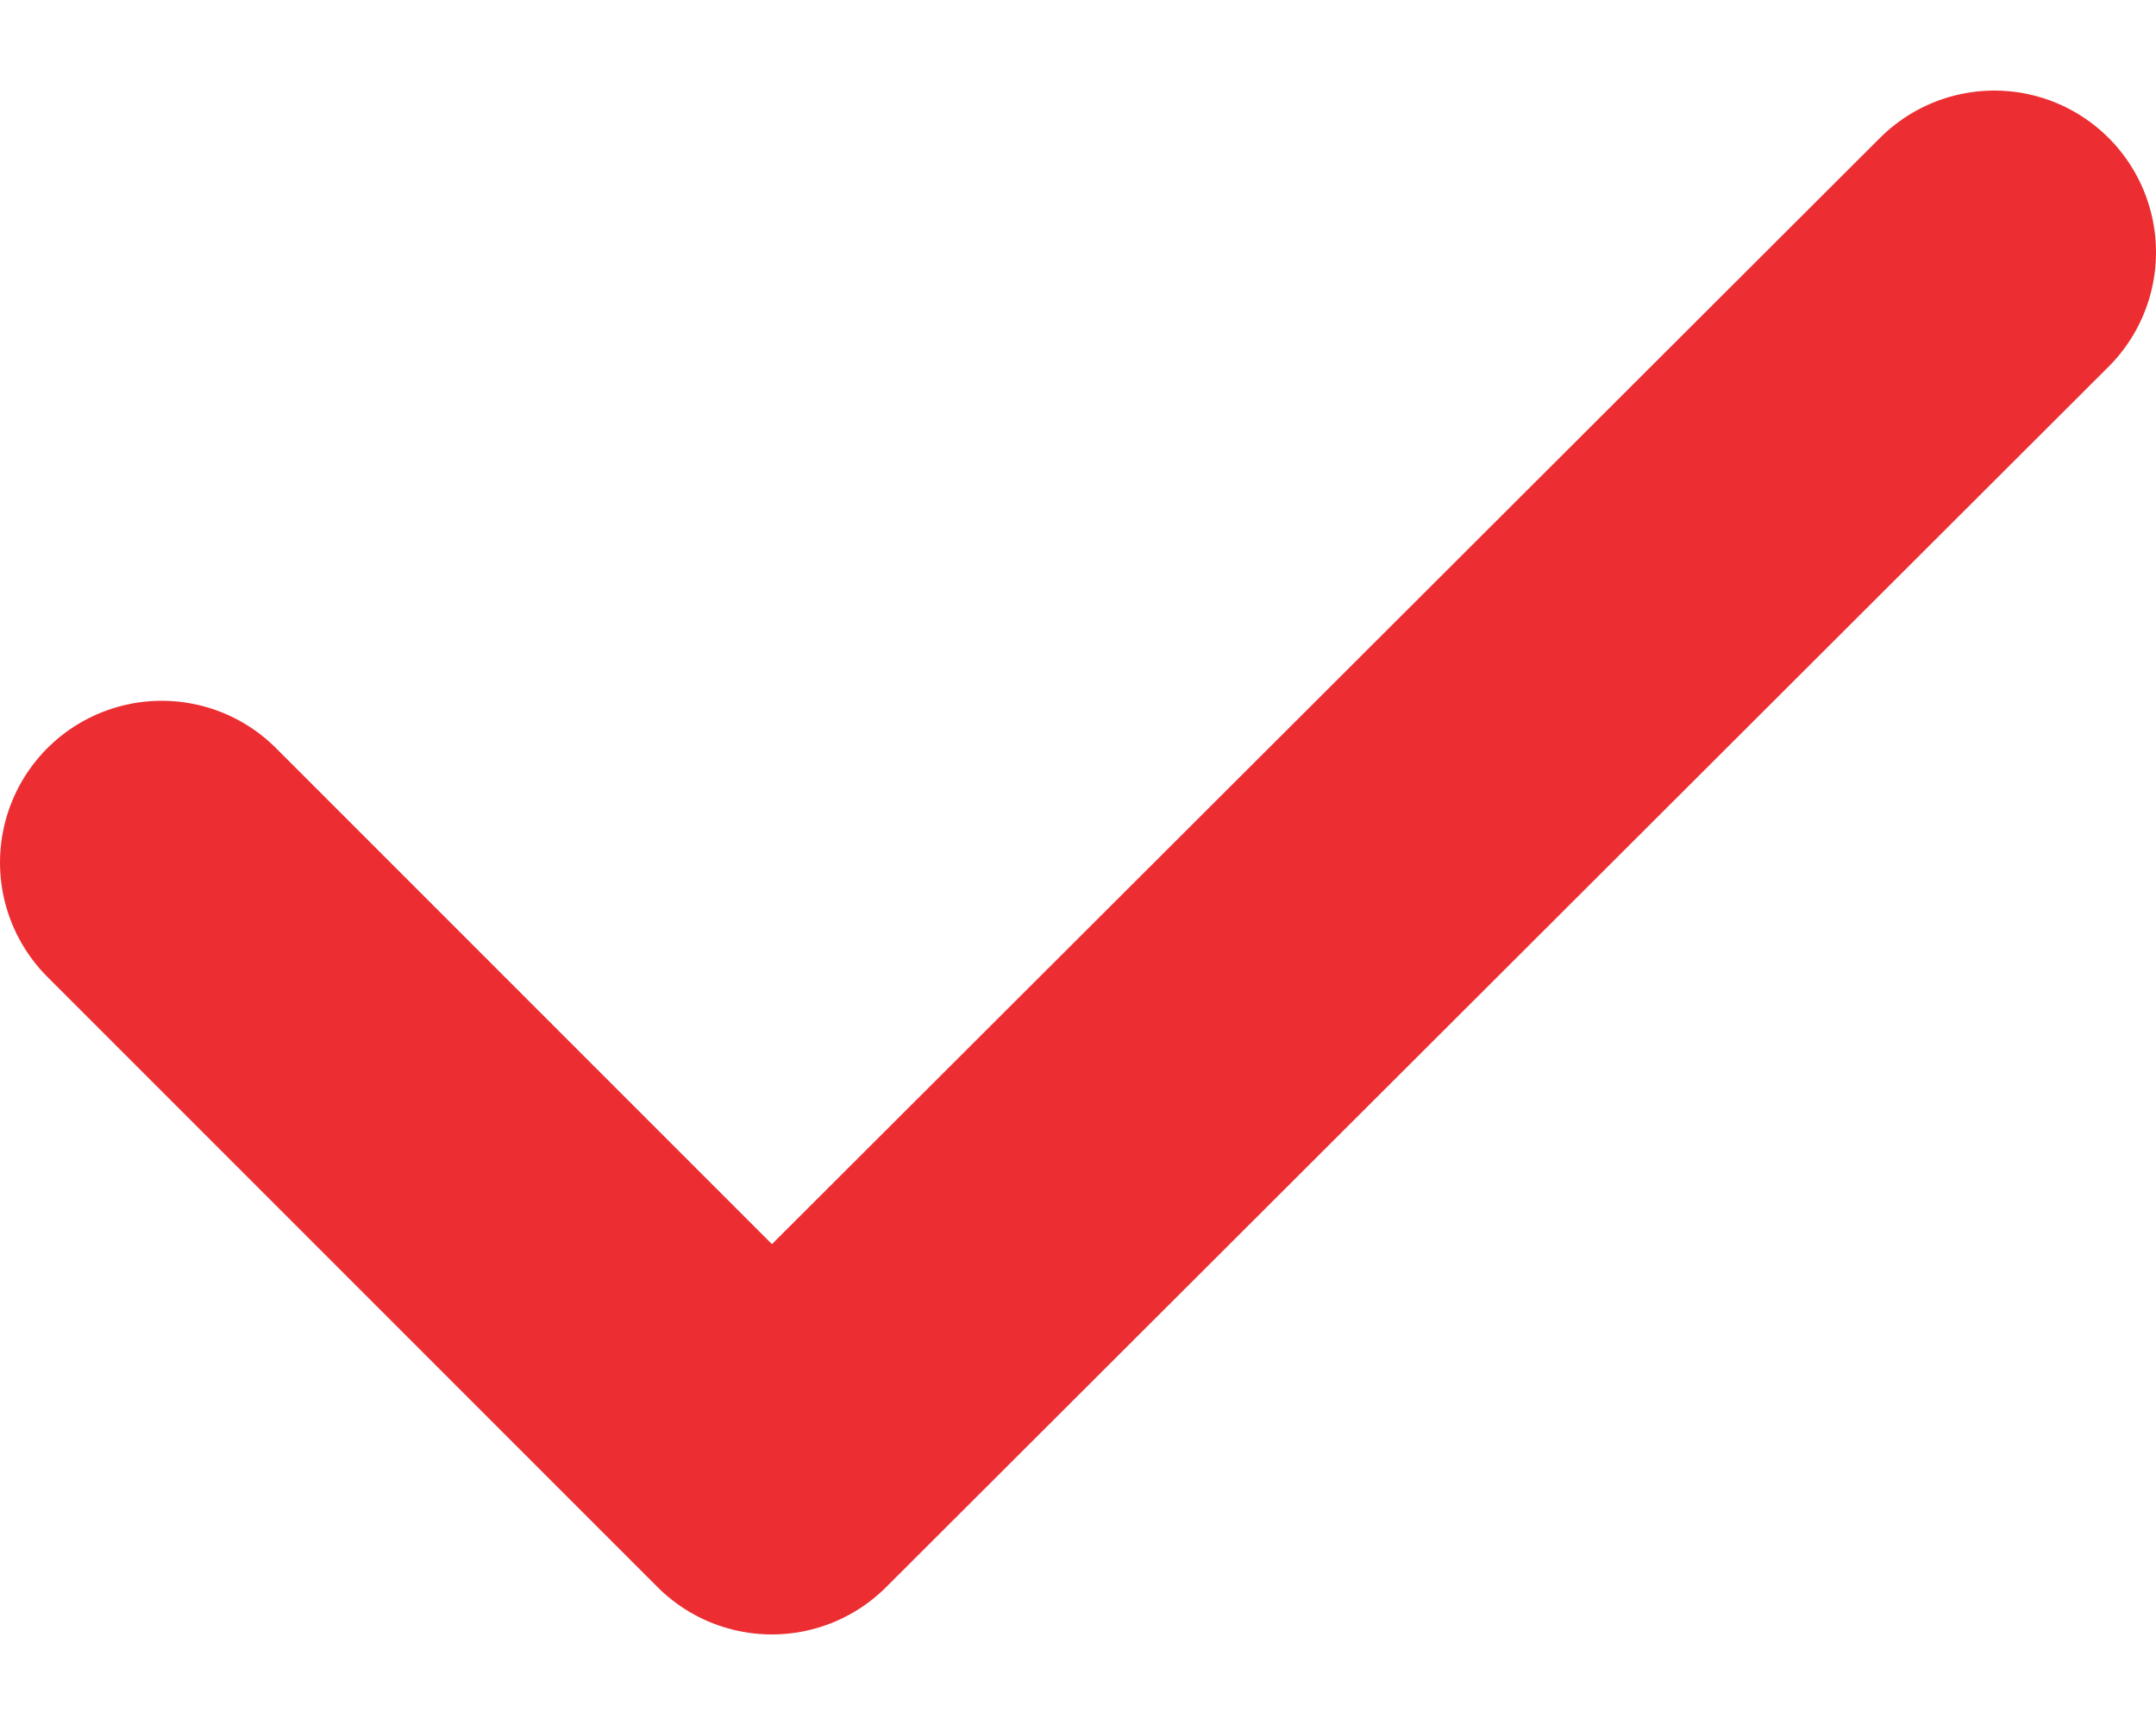
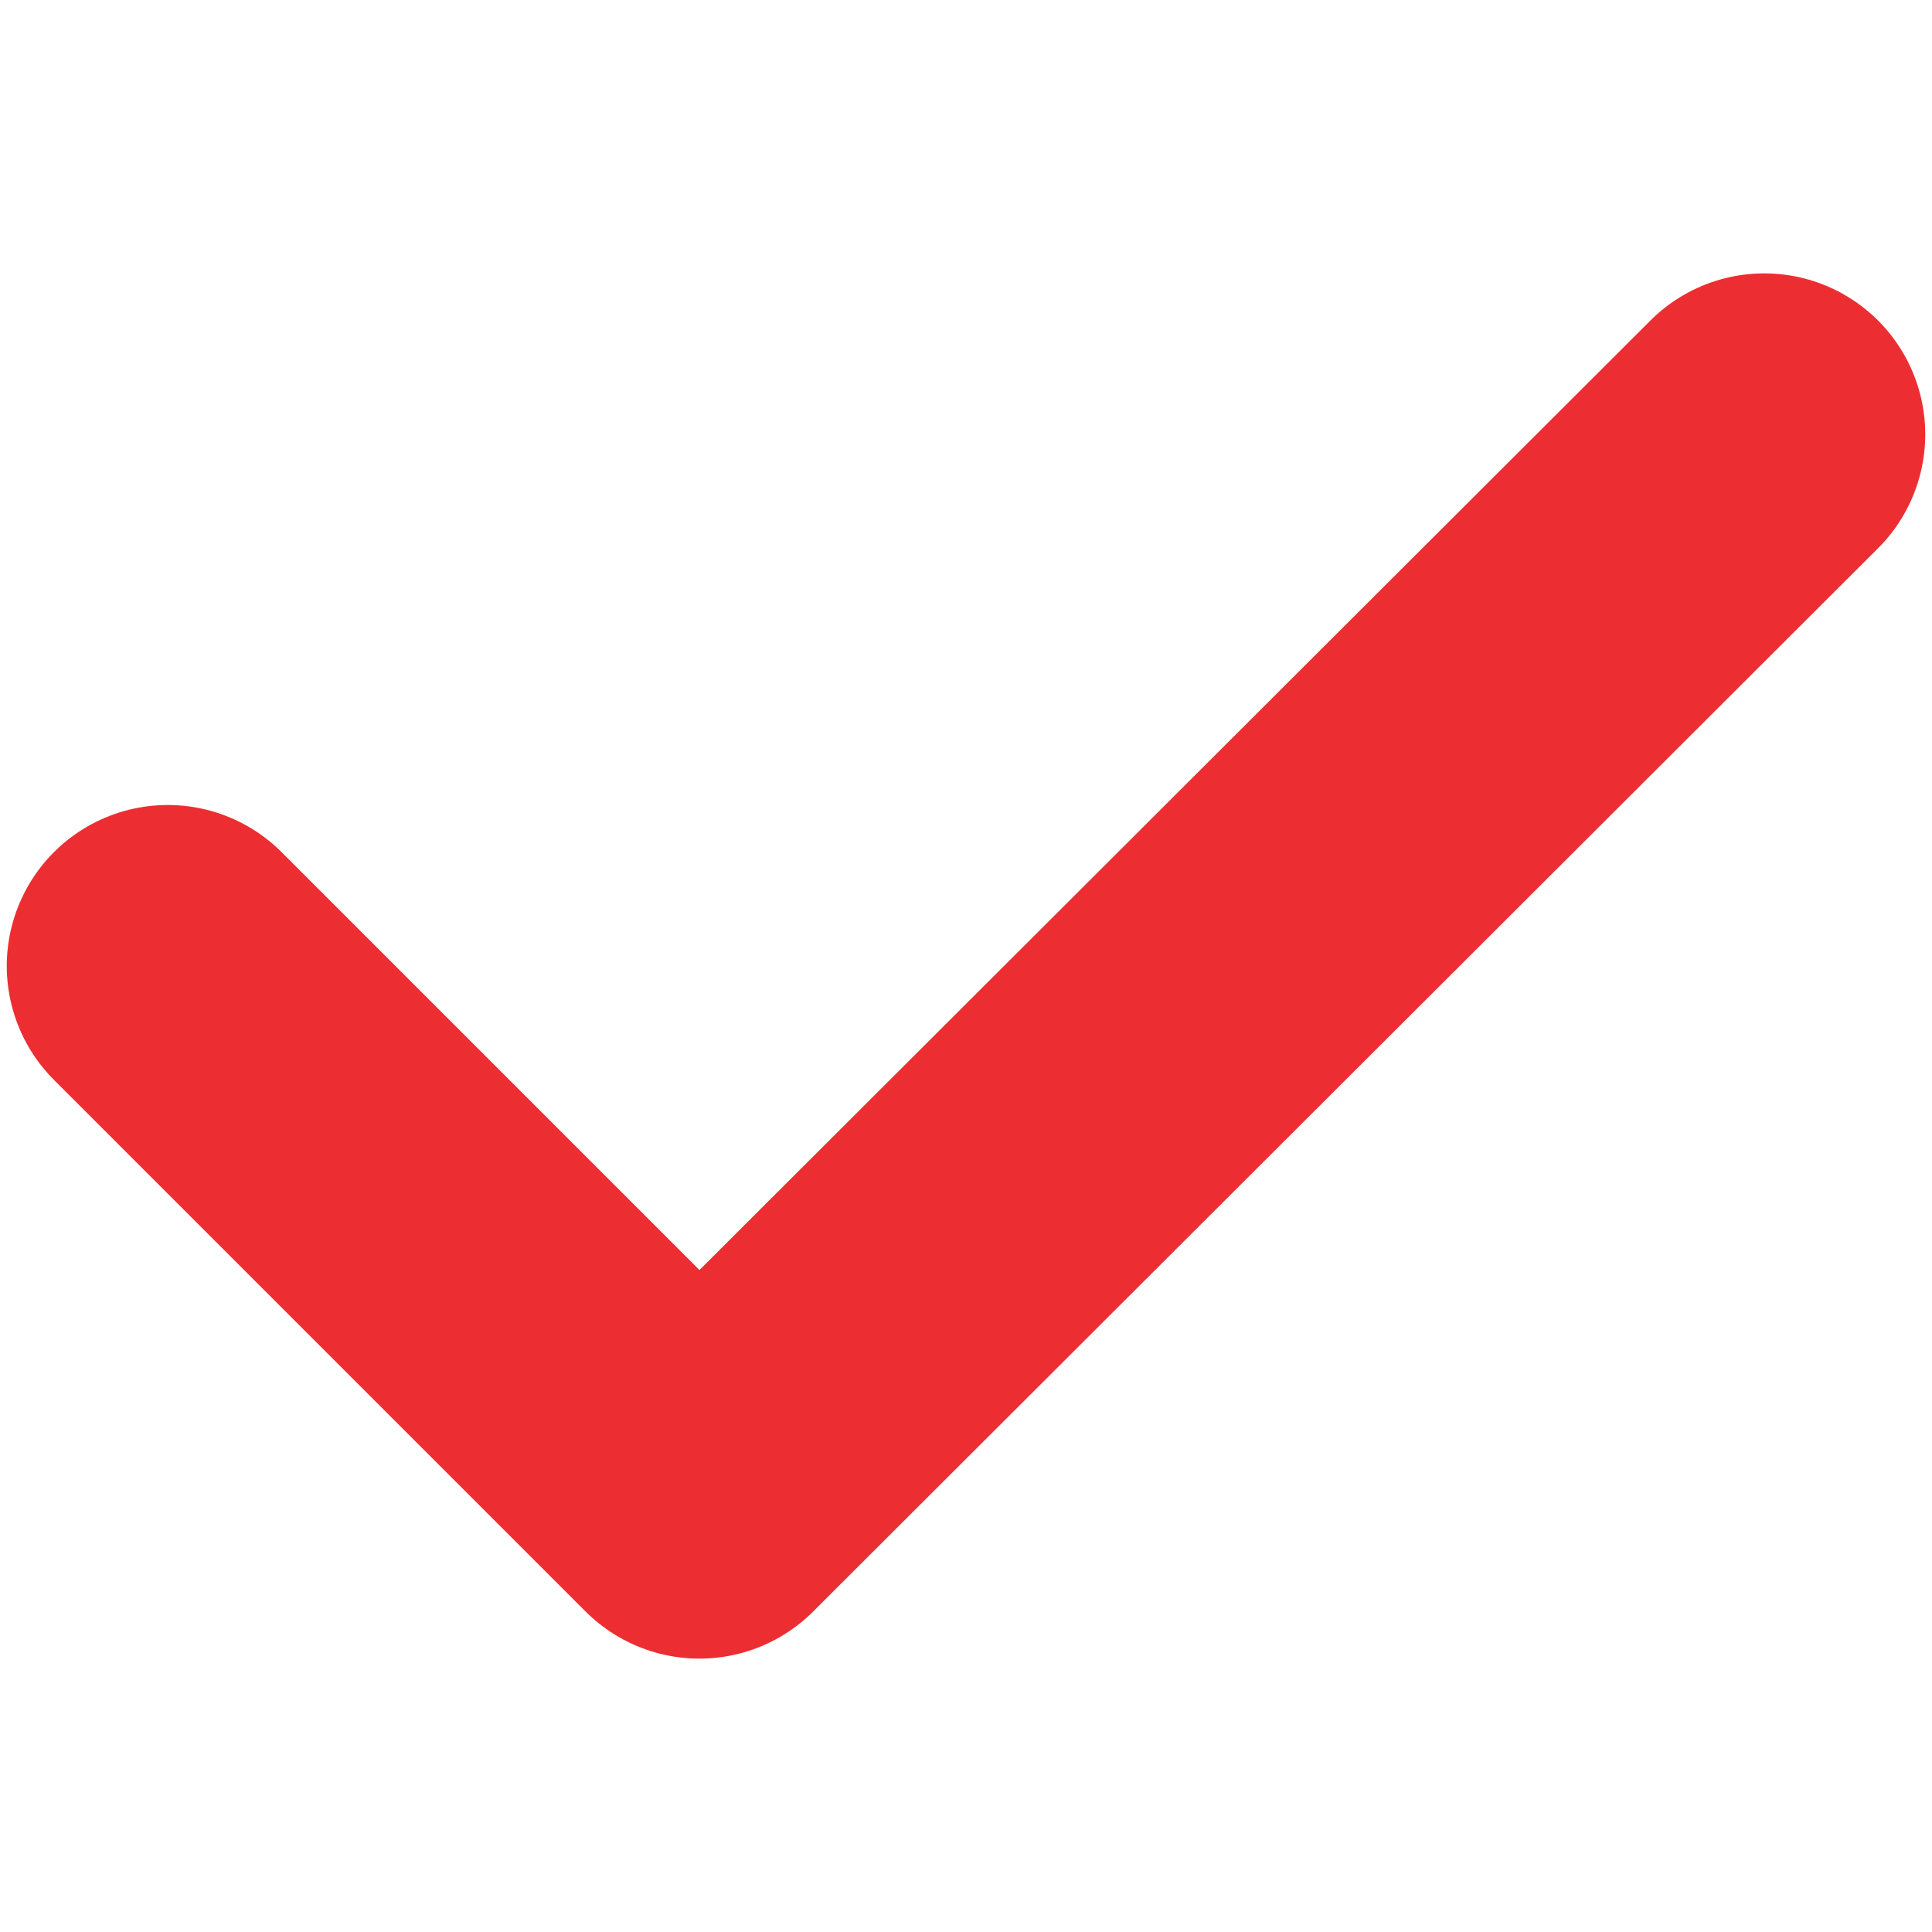
- <svg xmlns="http://www.w3.org/2000/svg" width="10" height="8" viewBox="0 0 10 8" fill="none">
-   <path d="M0.75 4L3.58 6.83L9.25 1.17" stroke="#EC2E32" stroke-width="1.5" stroke-linecap="round" stroke-linejoin="round" />
+ <svg xmlns="http://www.w3.org/2000/svg" width="6" height="6" viewBox="0 0 6 6" fill="none">
+   <path d="M0.521 3L2.172 4.651L5.479 1.349" stroke="#EC2E32" stroke-linecap="round" stroke-linejoin="round" />
</svg>
